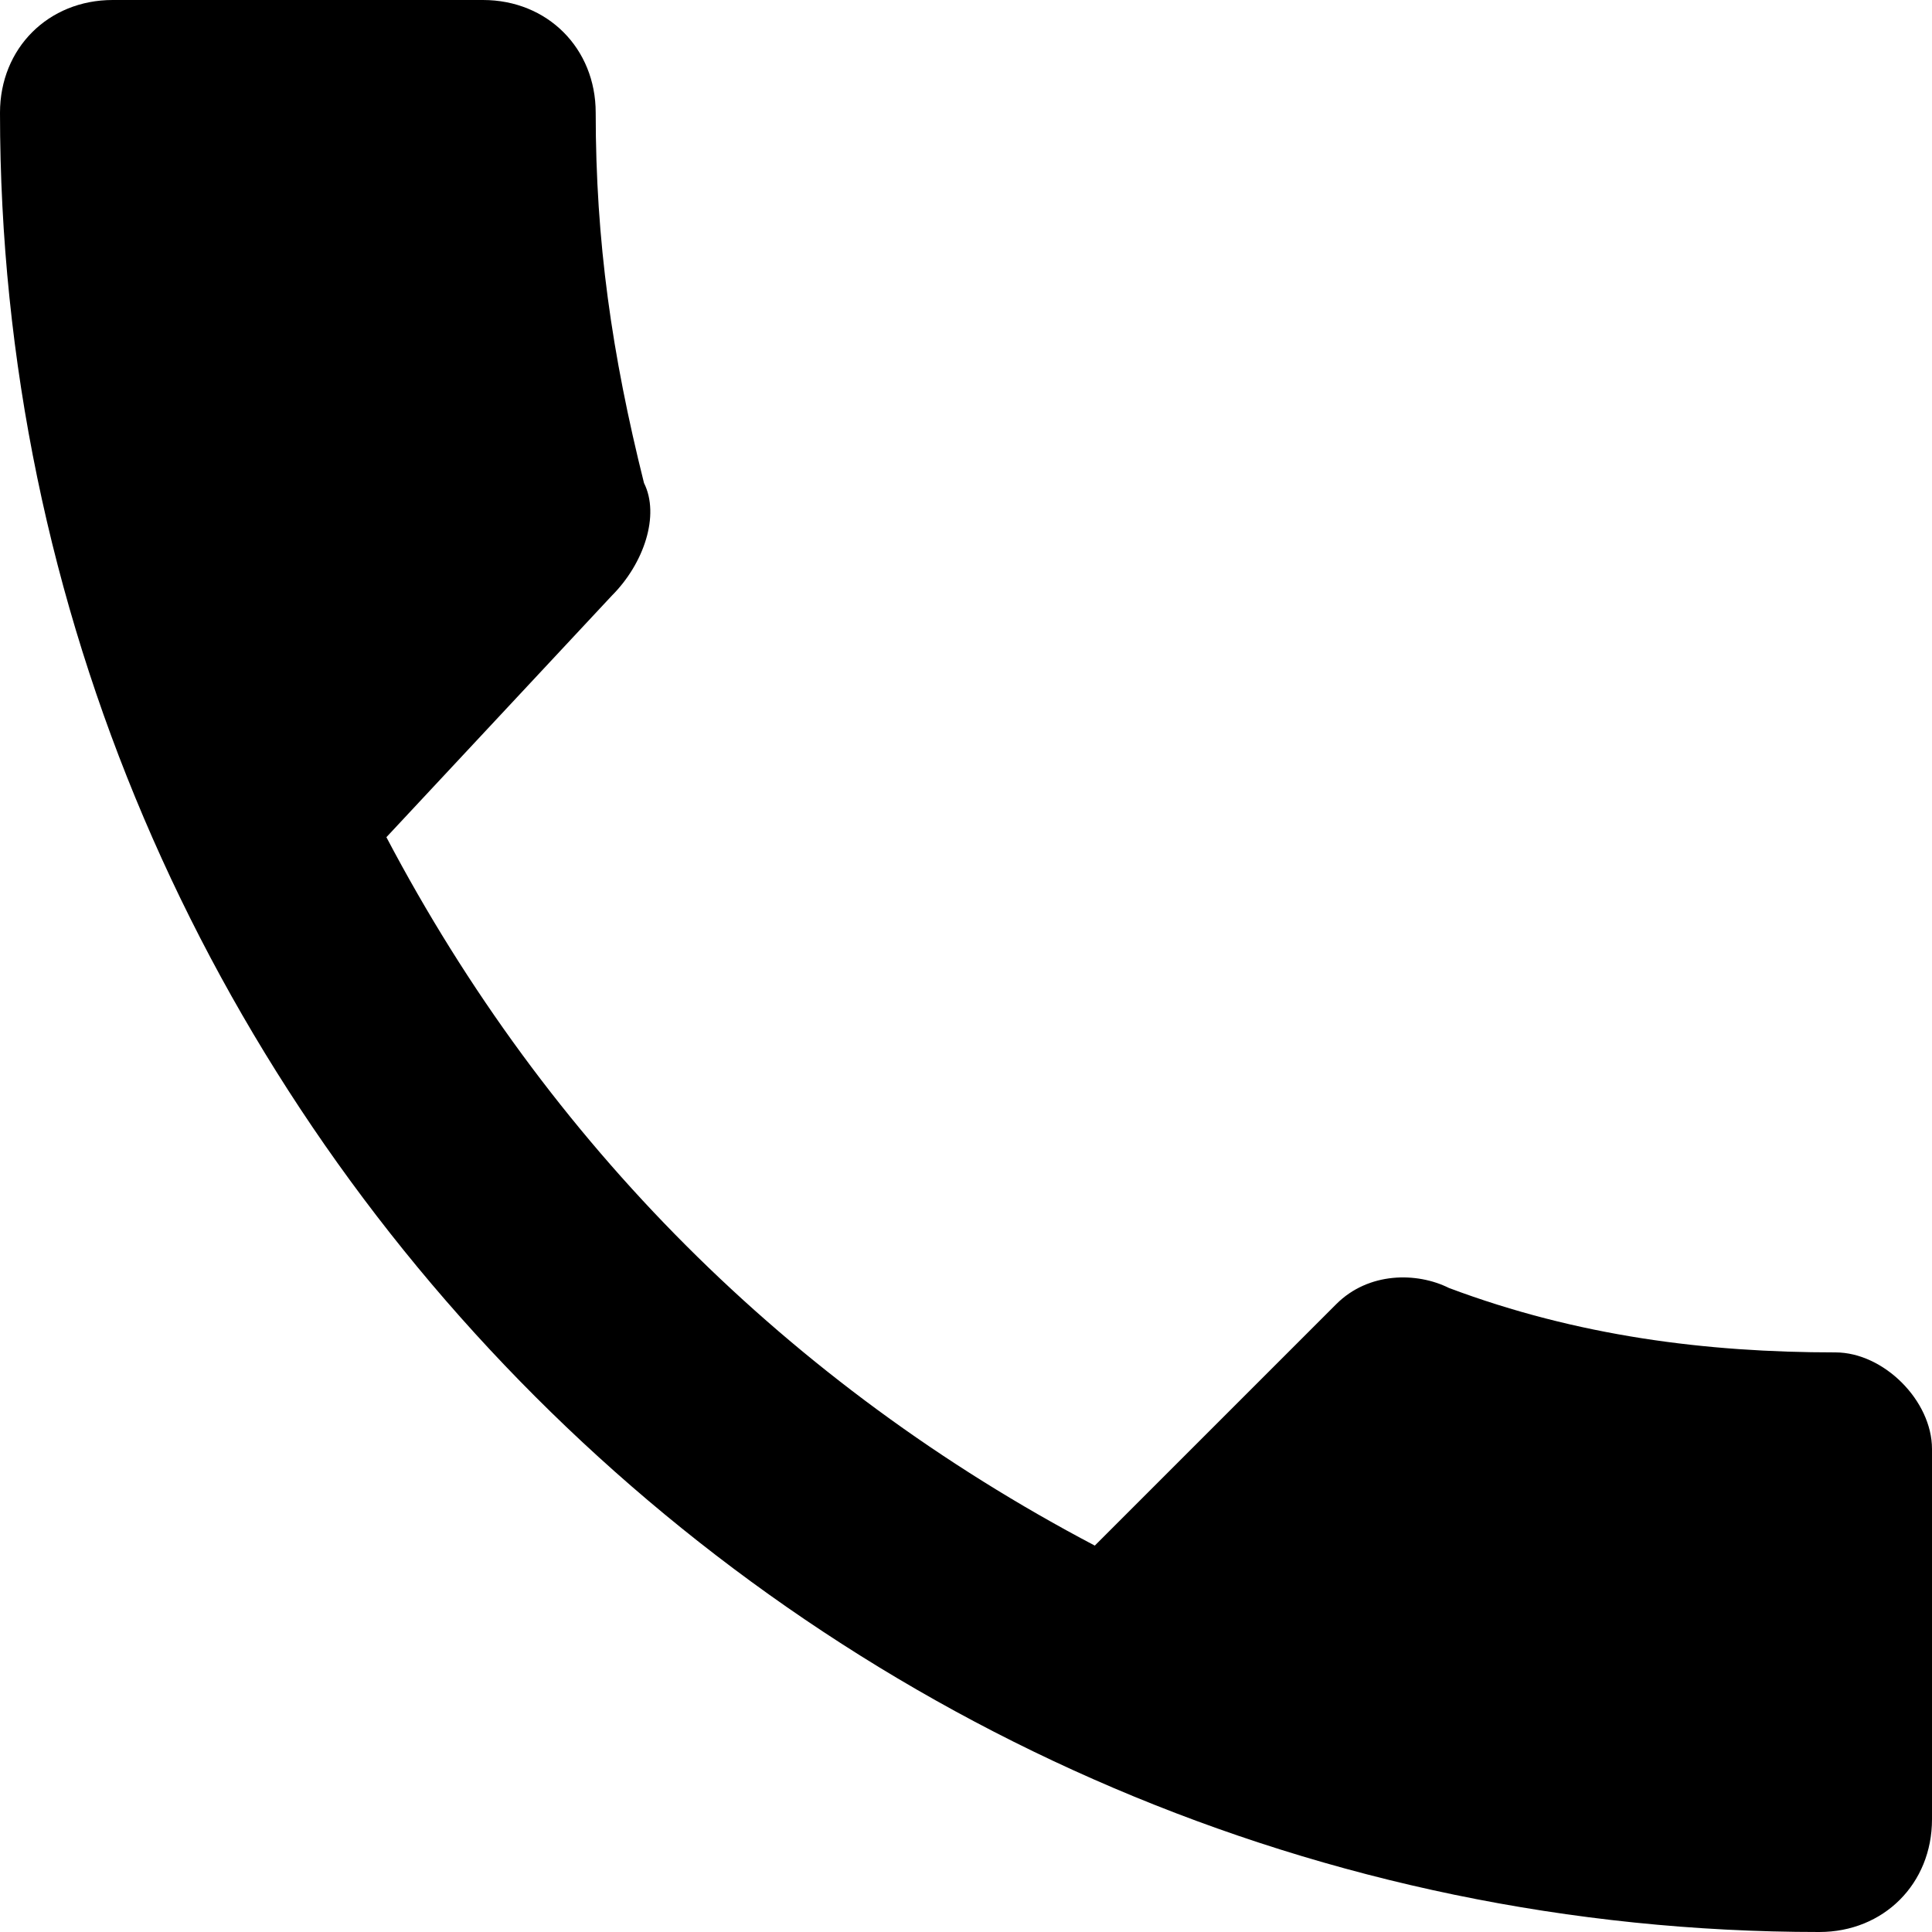
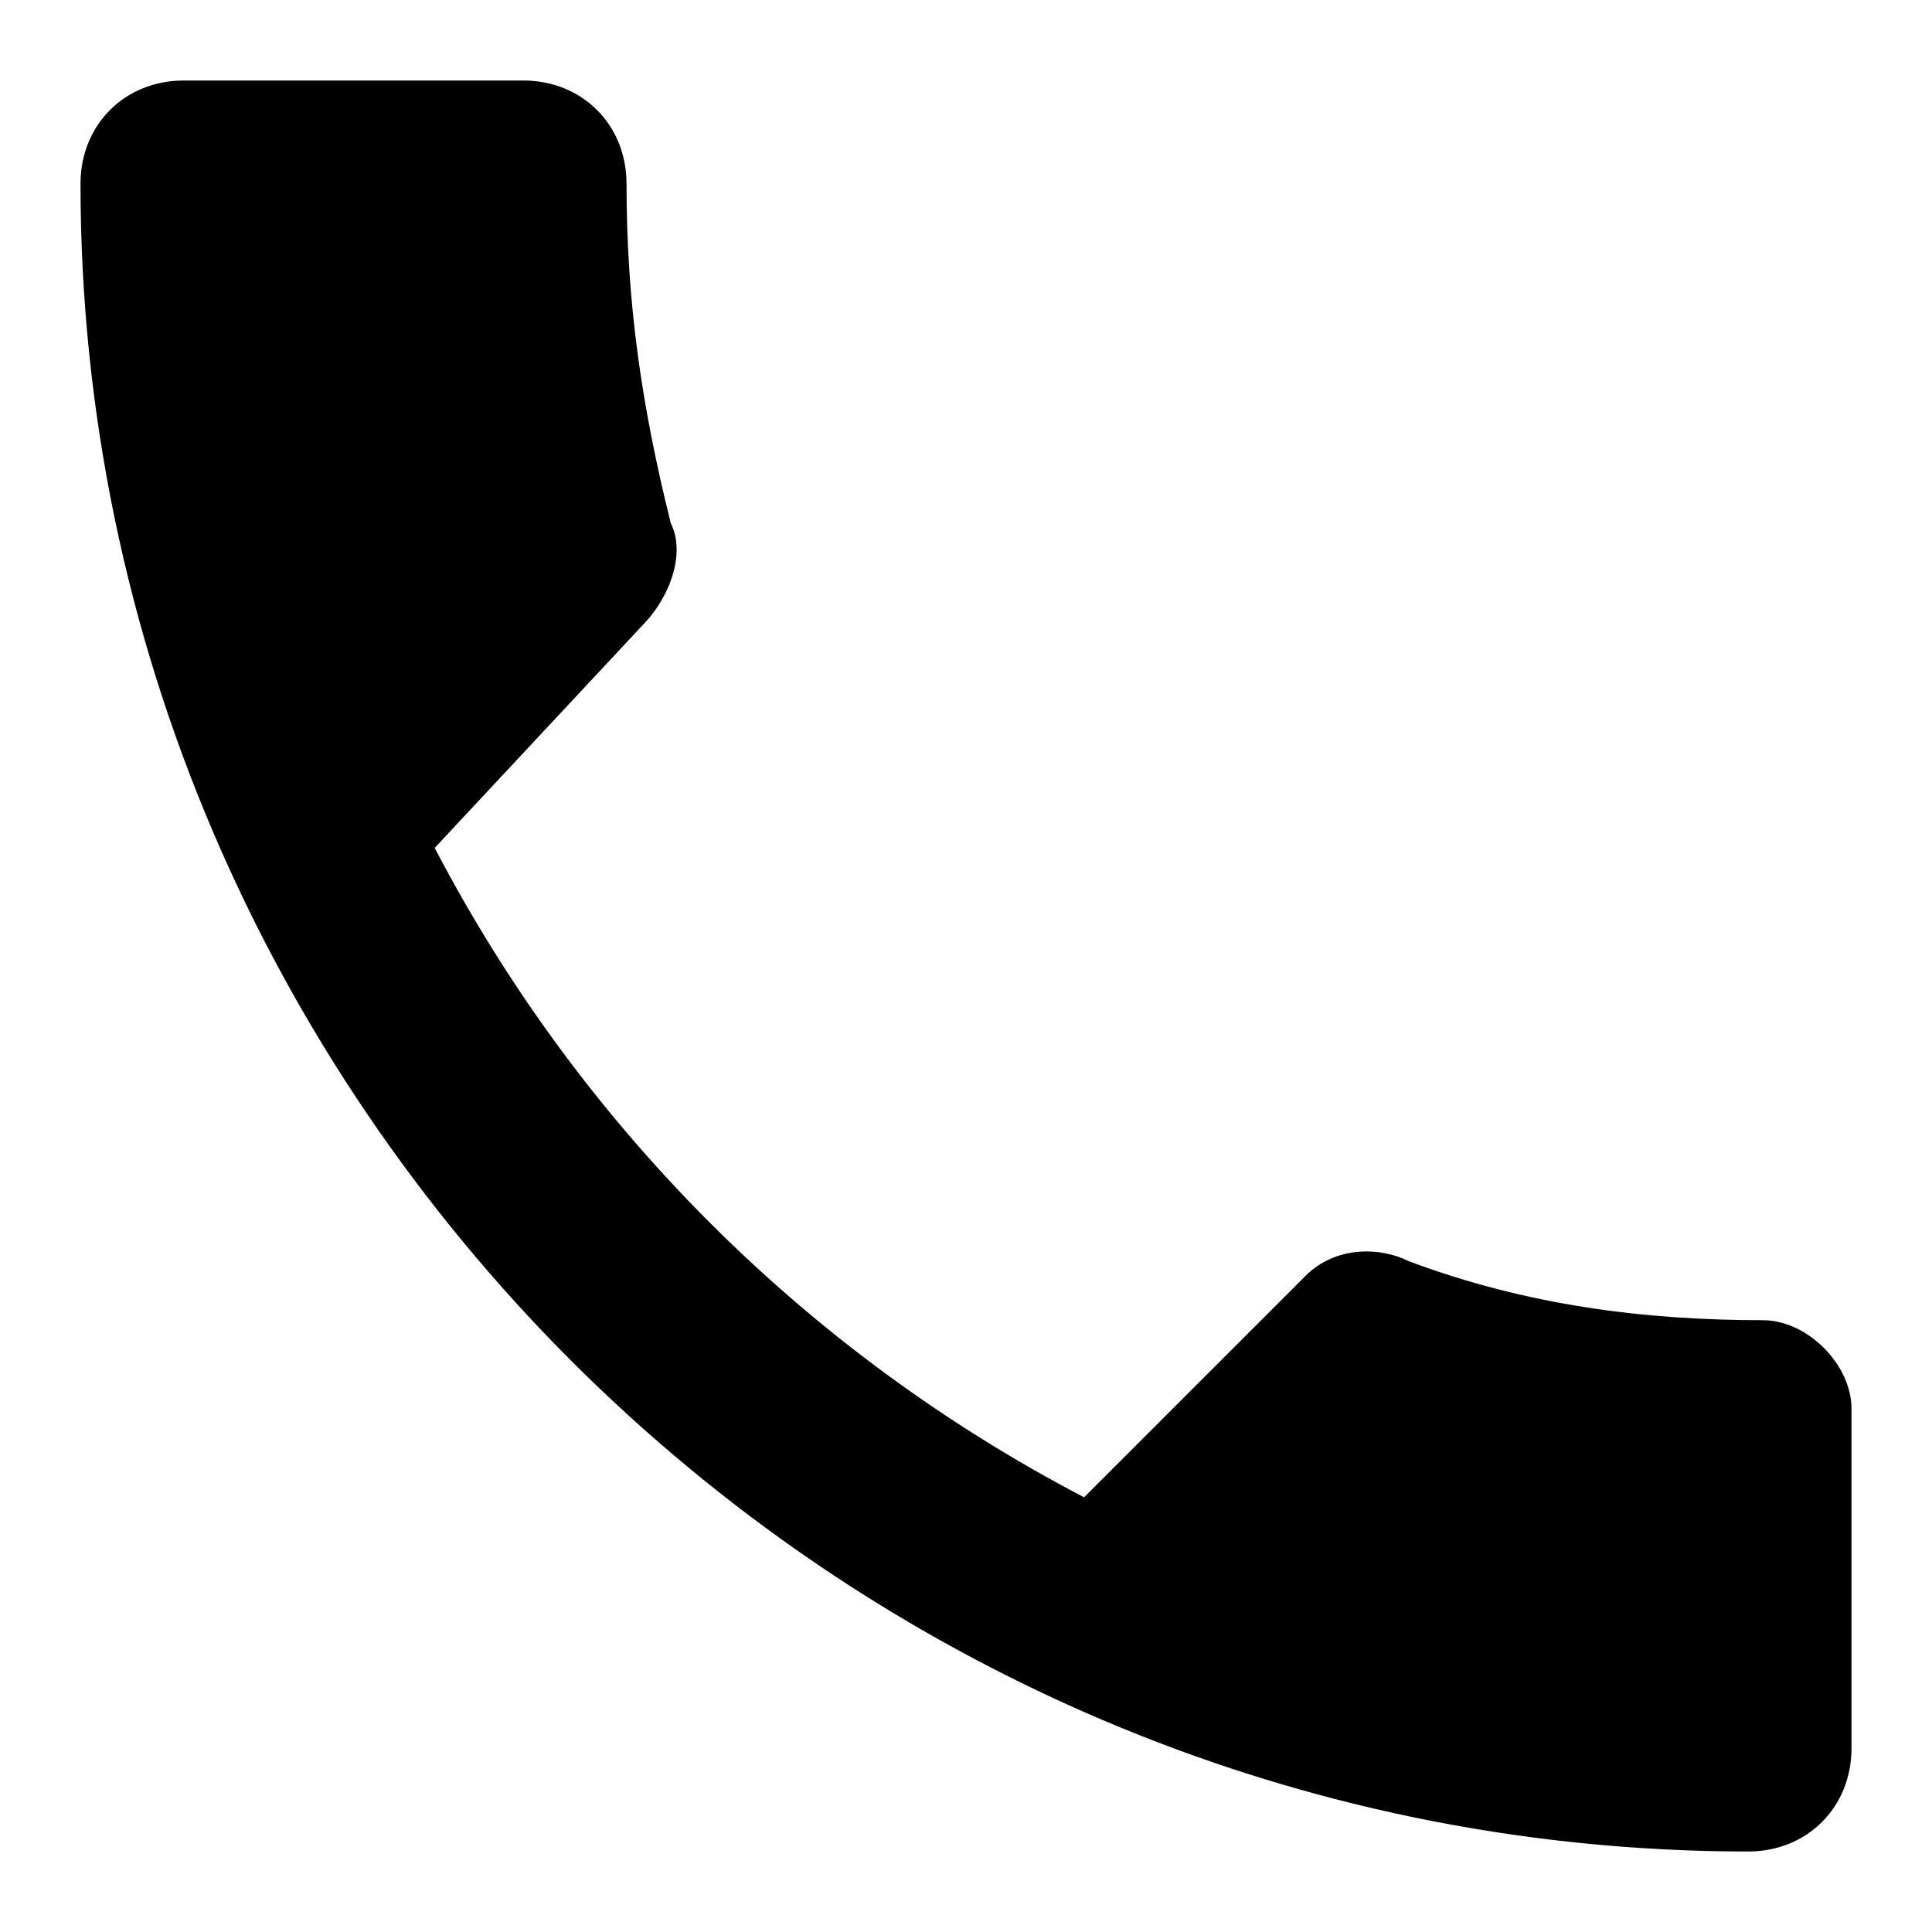
- <svg xmlns="http://www.w3.org/2000/svg" version="1.1" width="12px" height="12px" viewBox="0 0 12 12">
-   <path fill="currentColor" d="M2.4,5.2c1,1.9,2.5,3.4,4.4,4.4l1.5-1.5C8.5,7.9,8.8,7.9,9,8c0.8,0.3,1.6,0.4,2.4,0.4C11.7,8.4,12,8.7,12,9v2.3     c0,0.4-0.3,0.7-0.7,0.7C5.1,12,0,6.9,0,0.7C0,0.3,0.3,0,0.7,0H3c0.4,0,0.7,0.3,0.7,0.7C3.7,1.5,3.8,2.2,4,3c0.1,0.2,0,0.5-0.2,0.7     L2.4,5.2z" />
+ <svg xmlns="http://www.w3.org/2000/svg" width="24" height="24" viewBox="0 0 24 24">
+   <path d="M5.4 10.533a19.028 19.028 0 0 0 8.067 8.067l2.75-2.75c.366-.367.916-.367 1.283-.183 1.467.55 2.933.733 4.4.733.55 0 1.1.55 1.1 1.1v4.217C23 22.45 22.45 23 21.717 23 10.35 23 1 13.65 1 2.283 1 1.55 1.55 1 2.283 1H6.5c.733 0 1.283.55 1.283 1.283 0 1.467.184 2.75.55 4.217.184.367 0 .917-.366 1.283L5.4 10.533z" fill="currentColor" />
</svg>
